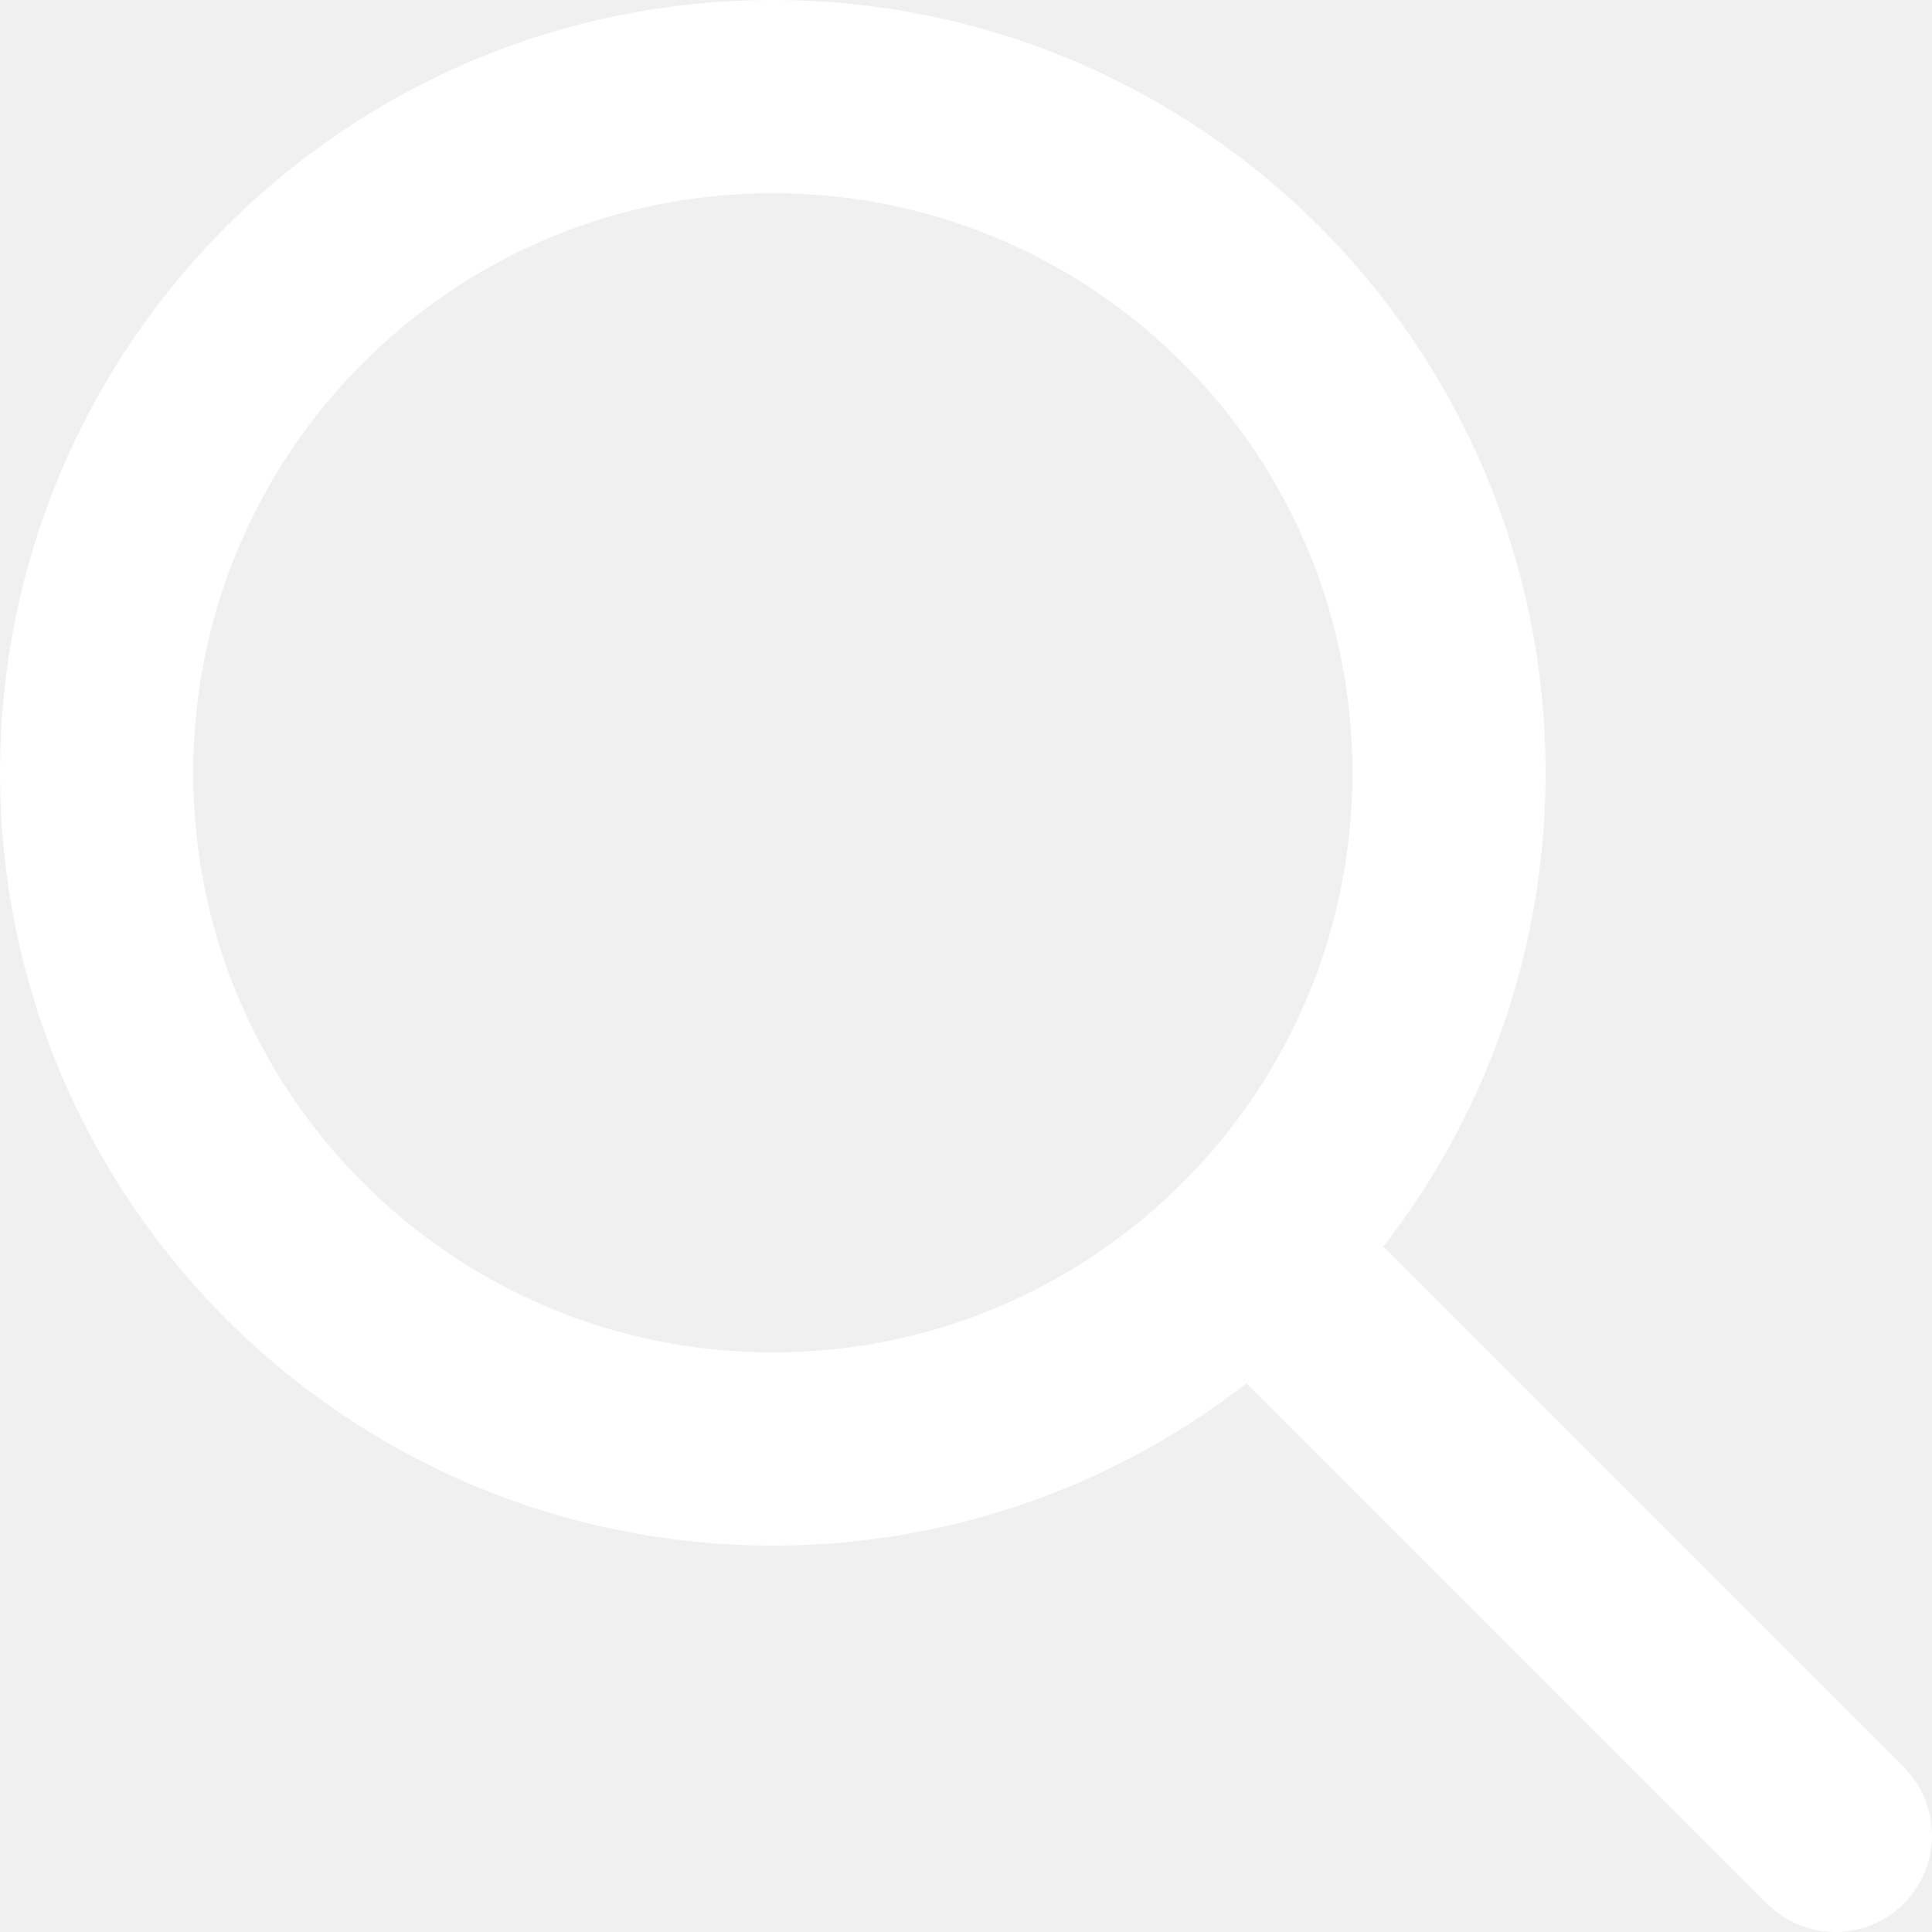
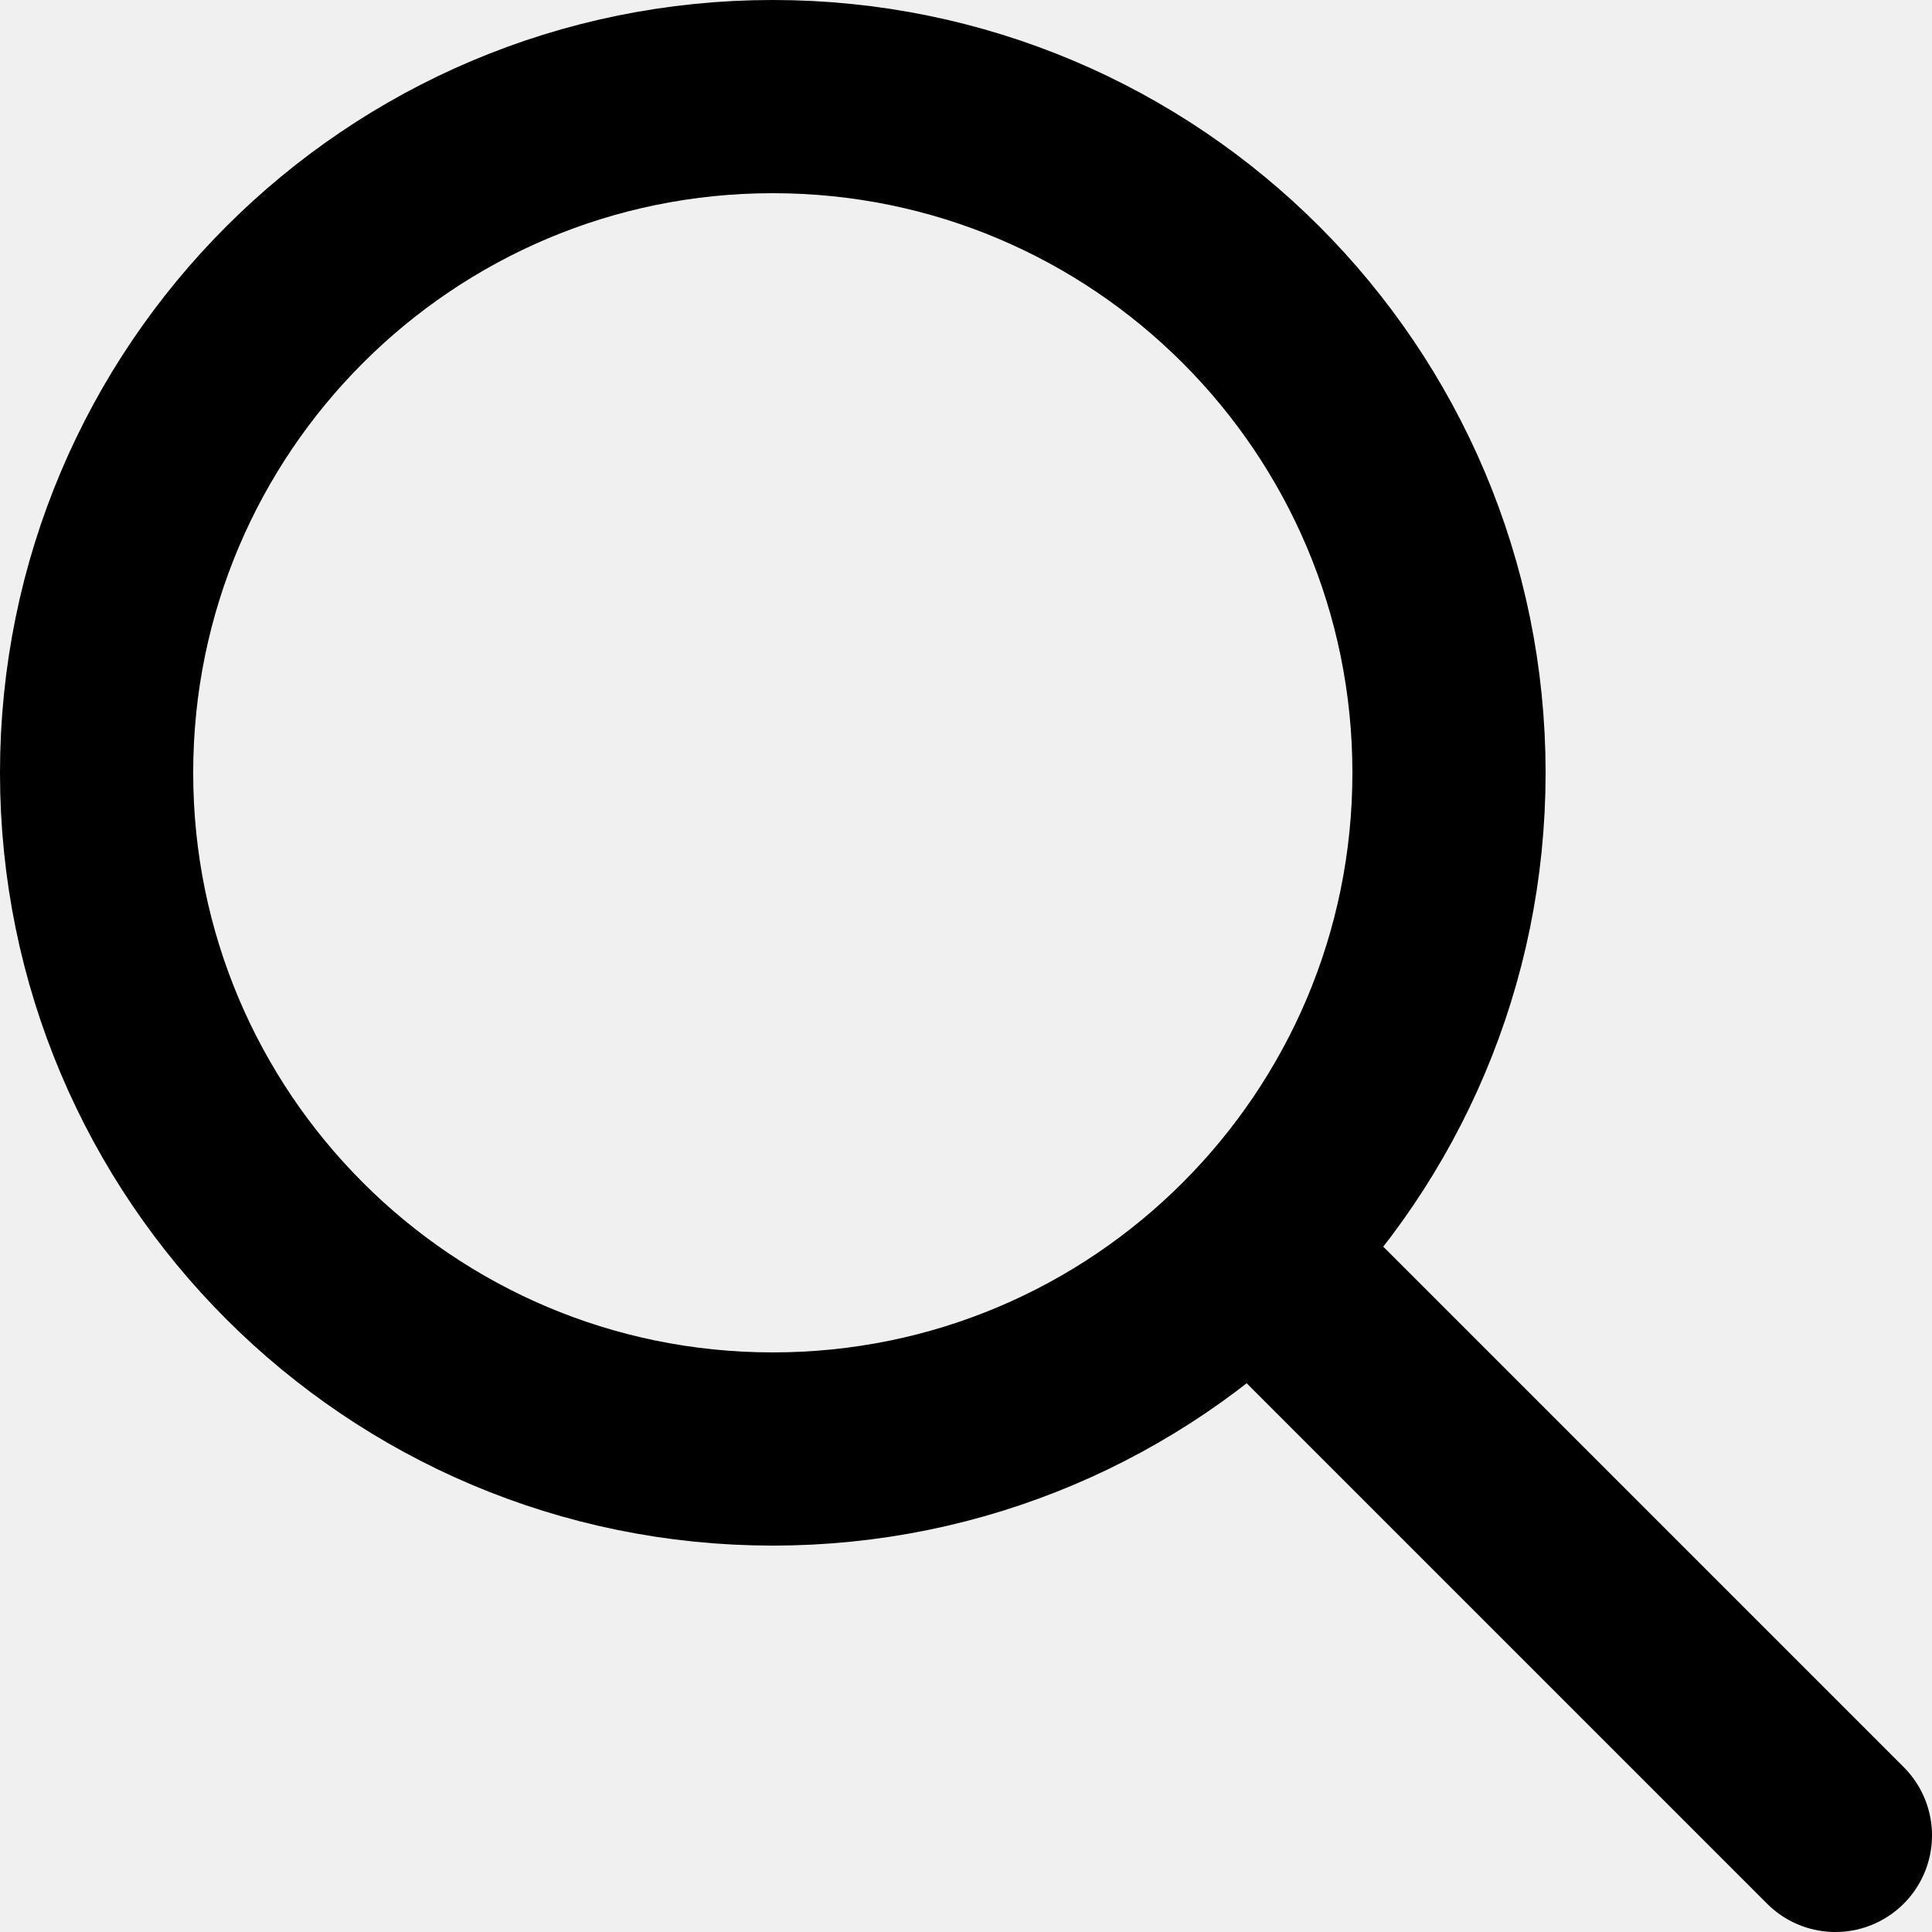
<svg xmlns="http://www.w3.org/2000/svg" width="20" height="20" viewBox="0 0 20 20" fill="none">
-   <path d="M13 13L19 19M8 15C4.134 15 1 11.866 1 8C1 4.134 4.134 1 8 1C11.866 1 15 4.134 15 8C15 11.866 11.866 15 8 15Z" stroke="white" stroke-width="2" stroke-linecap="round" stroke-linejoin="round" />
+   <path d="M13 13L19 19M8 15C4.134 15 1 11.866 1 8C1 4.134 4.134 1 8 1C11.866 1 15 4.134 15 8C15 11.866 11.866 15 8 15Z" stroke="currentColor" stroke-width="2" stroke-linecap="round" stroke-linejoin="round" />
</svg>
